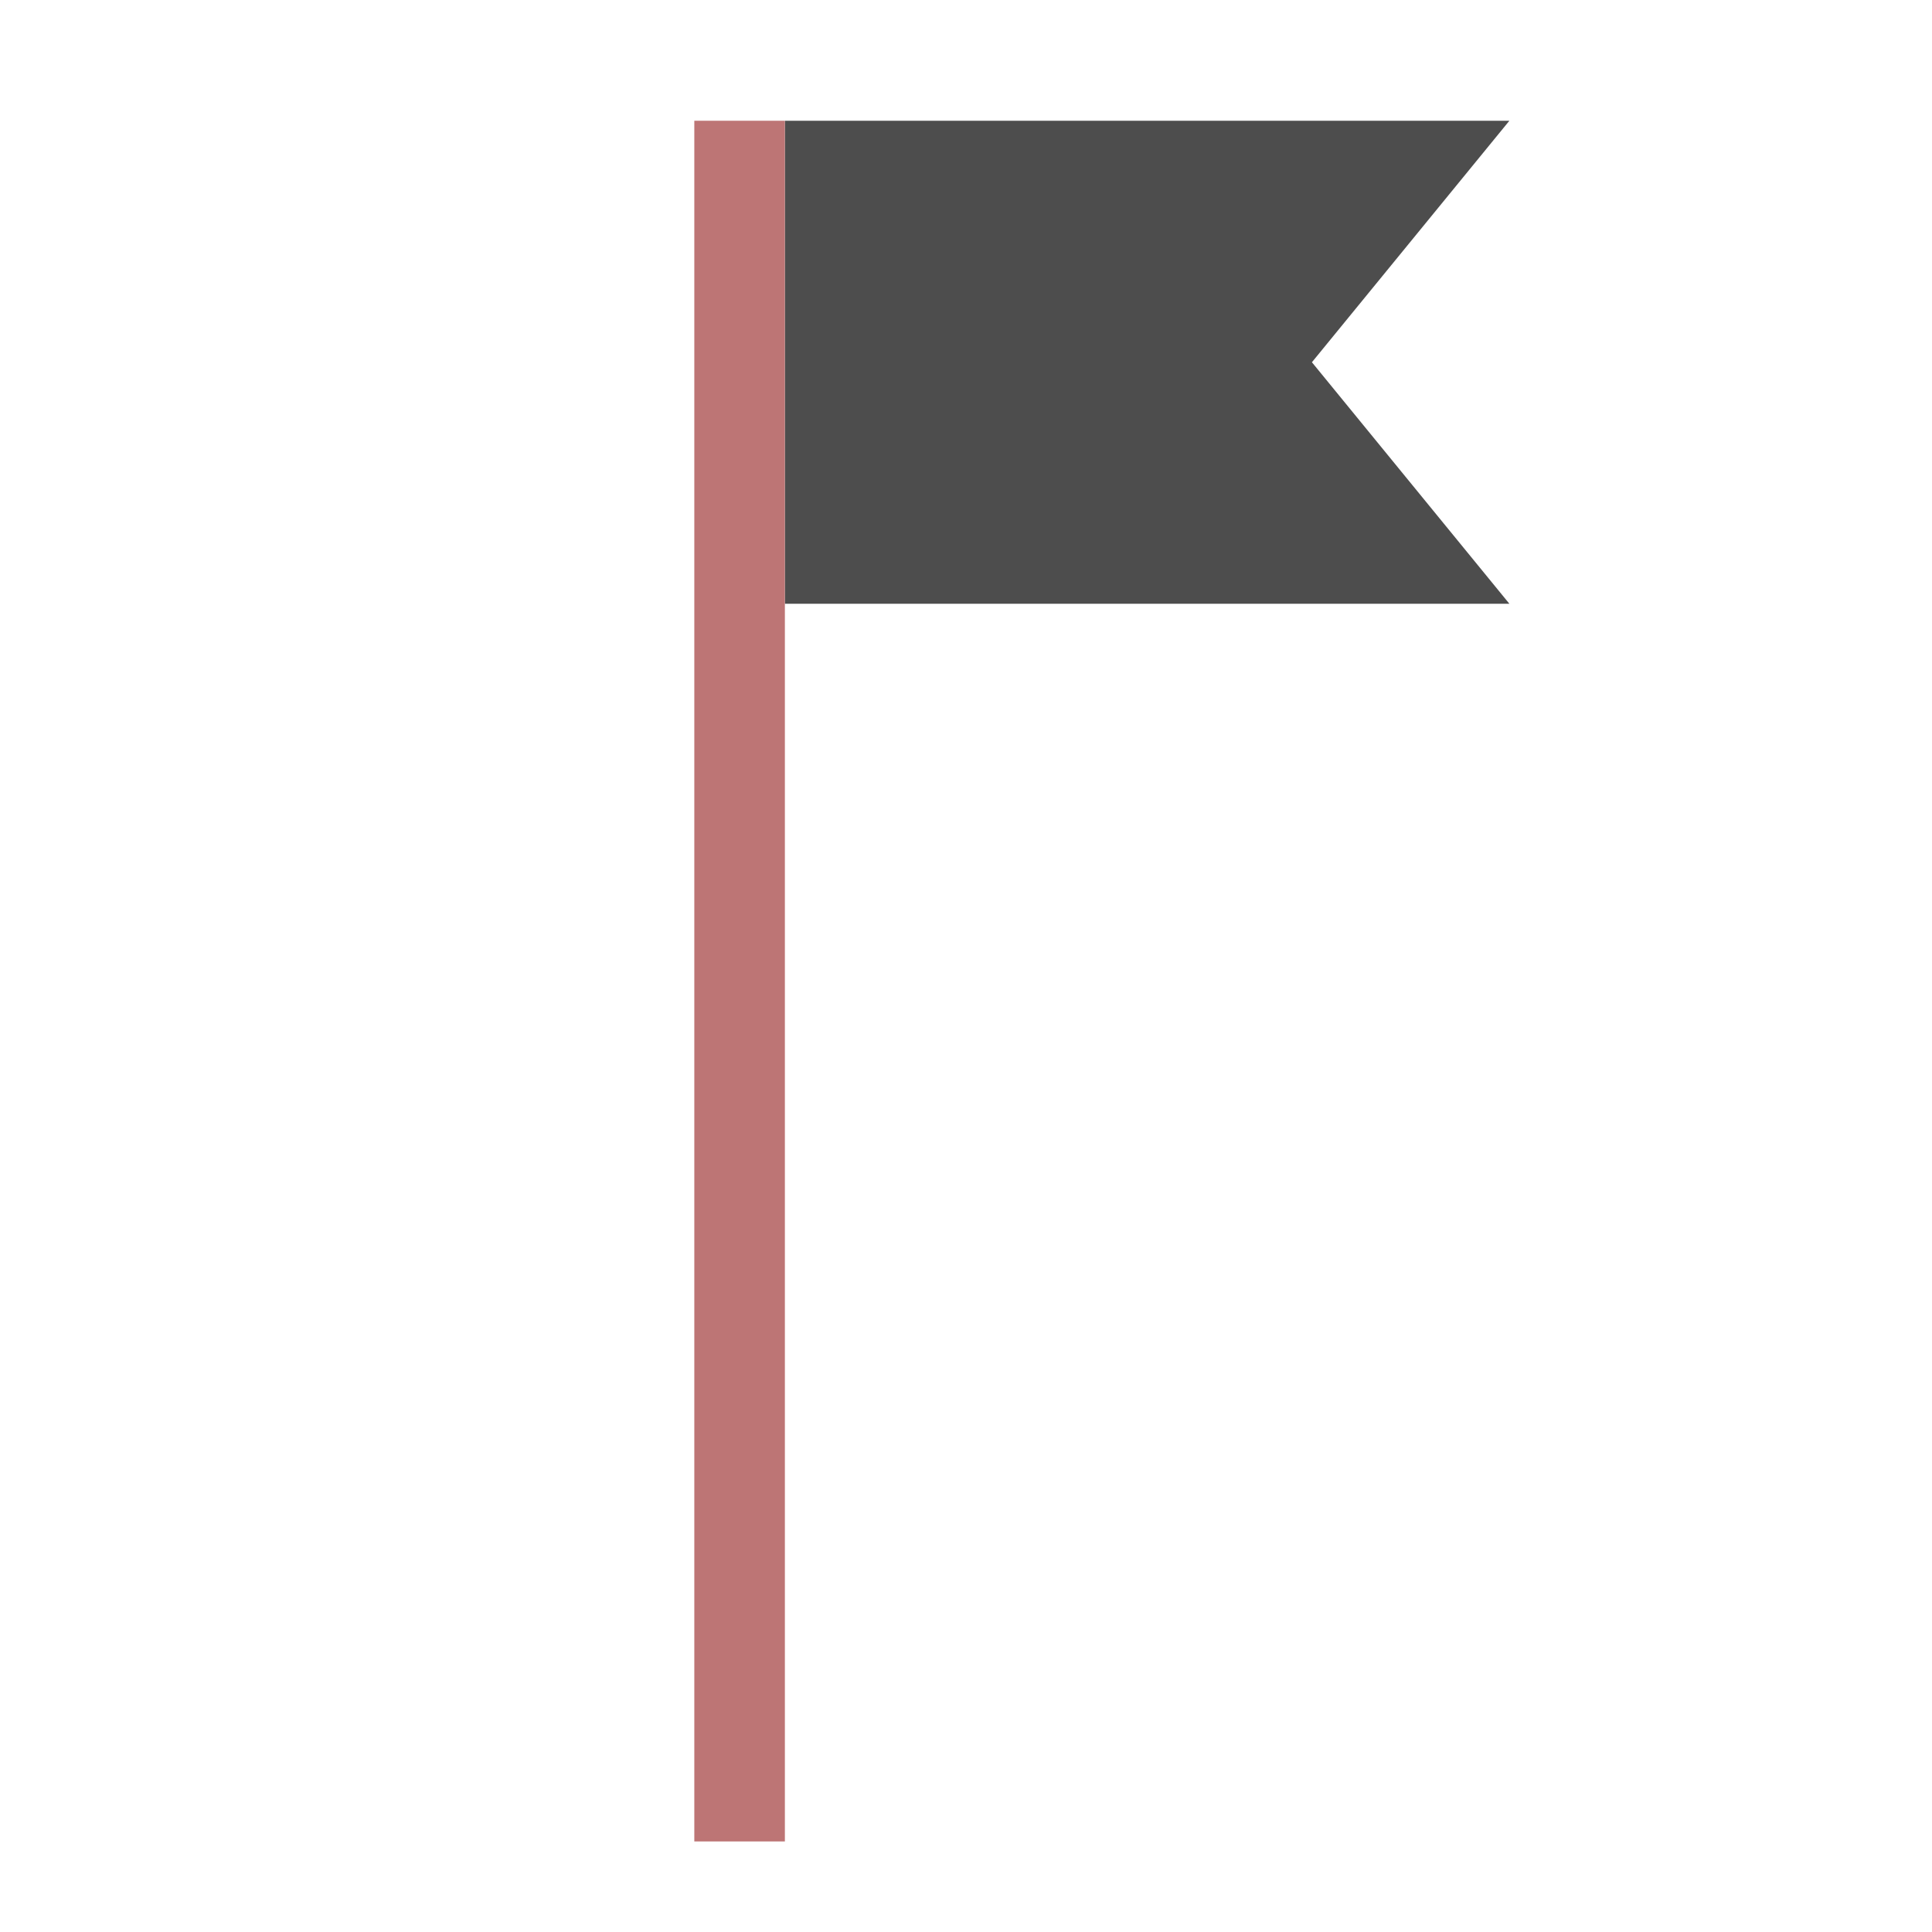
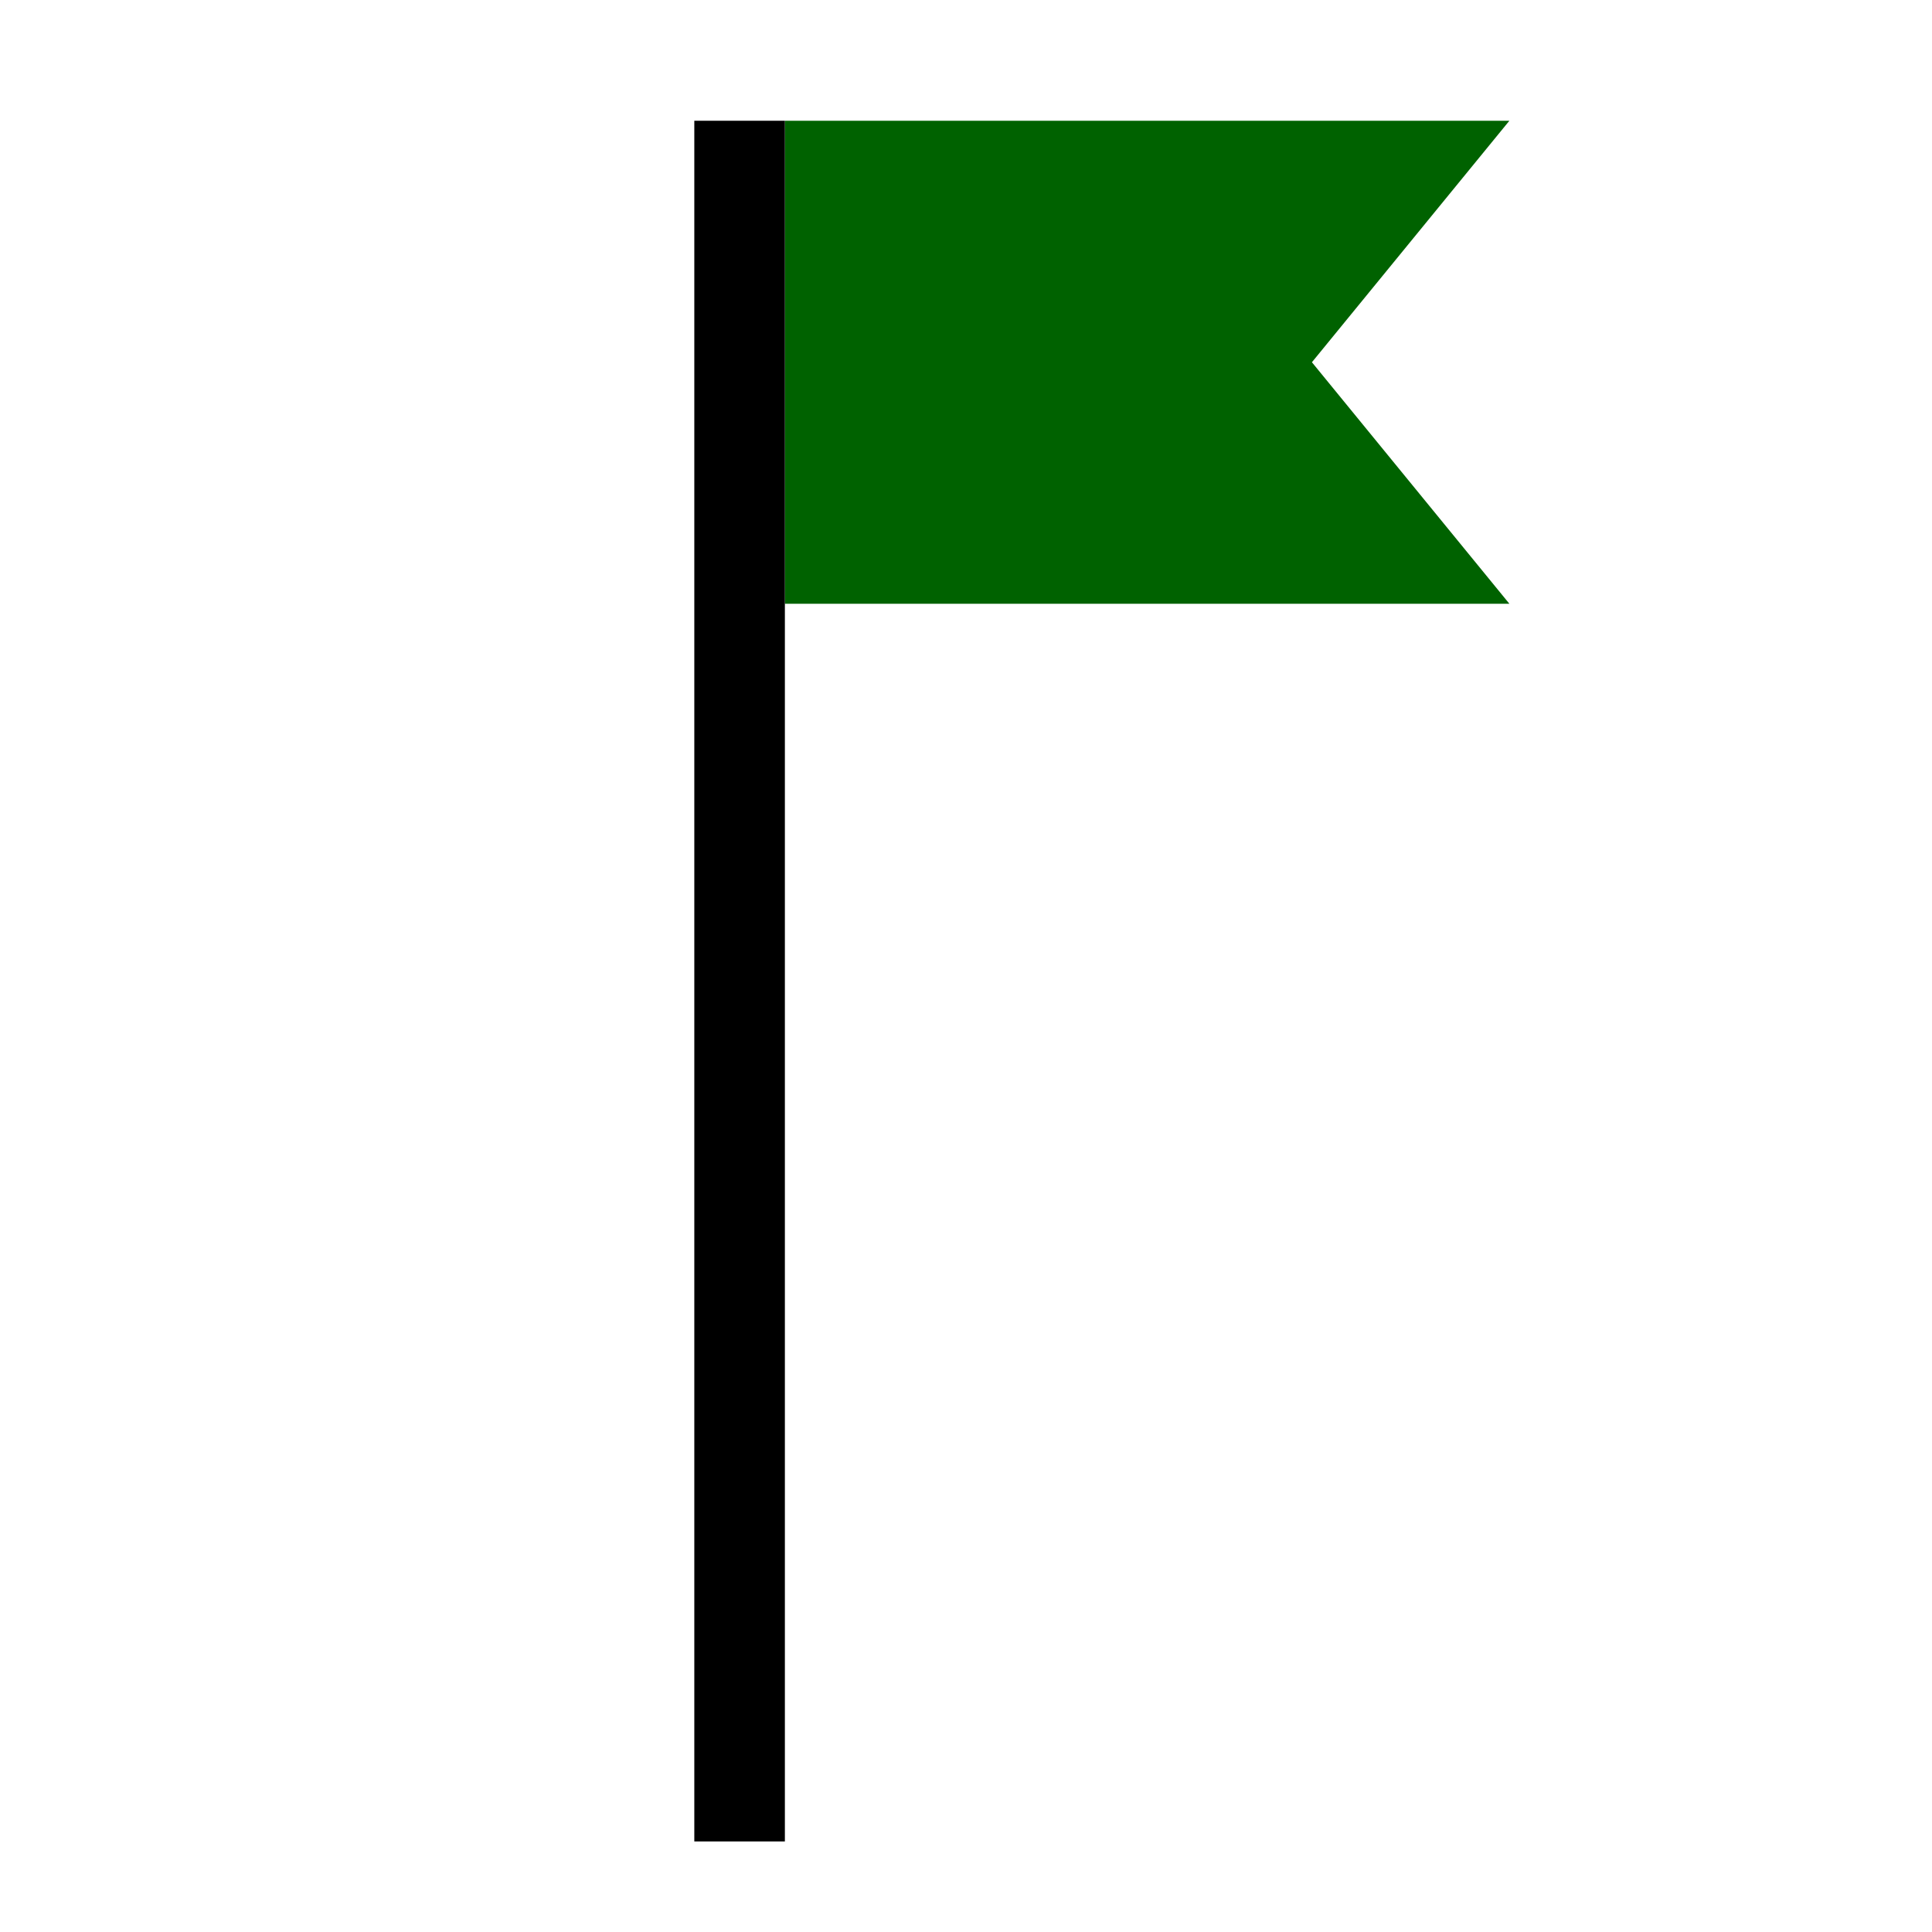
<svg xmlns="http://www.w3.org/2000/svg" height="64" viewBox="0 0 64 64" width="64">
  <g fill="none" fill-rule="evenodd">
-     <path d="m26 4h24l-6.541 8 6.541 8h-24z" fill="#4d4d4d" />
-     <path d="m23 4h3v57h-3z" fill="#bd7575" />
+     <path d="m26 4h24l-6.541 8 6.541 8h-24z" fill="#006200" />
+     <path d="m23 4h3v57h-3z" fill="#000000" />
  </g>
</svg>
